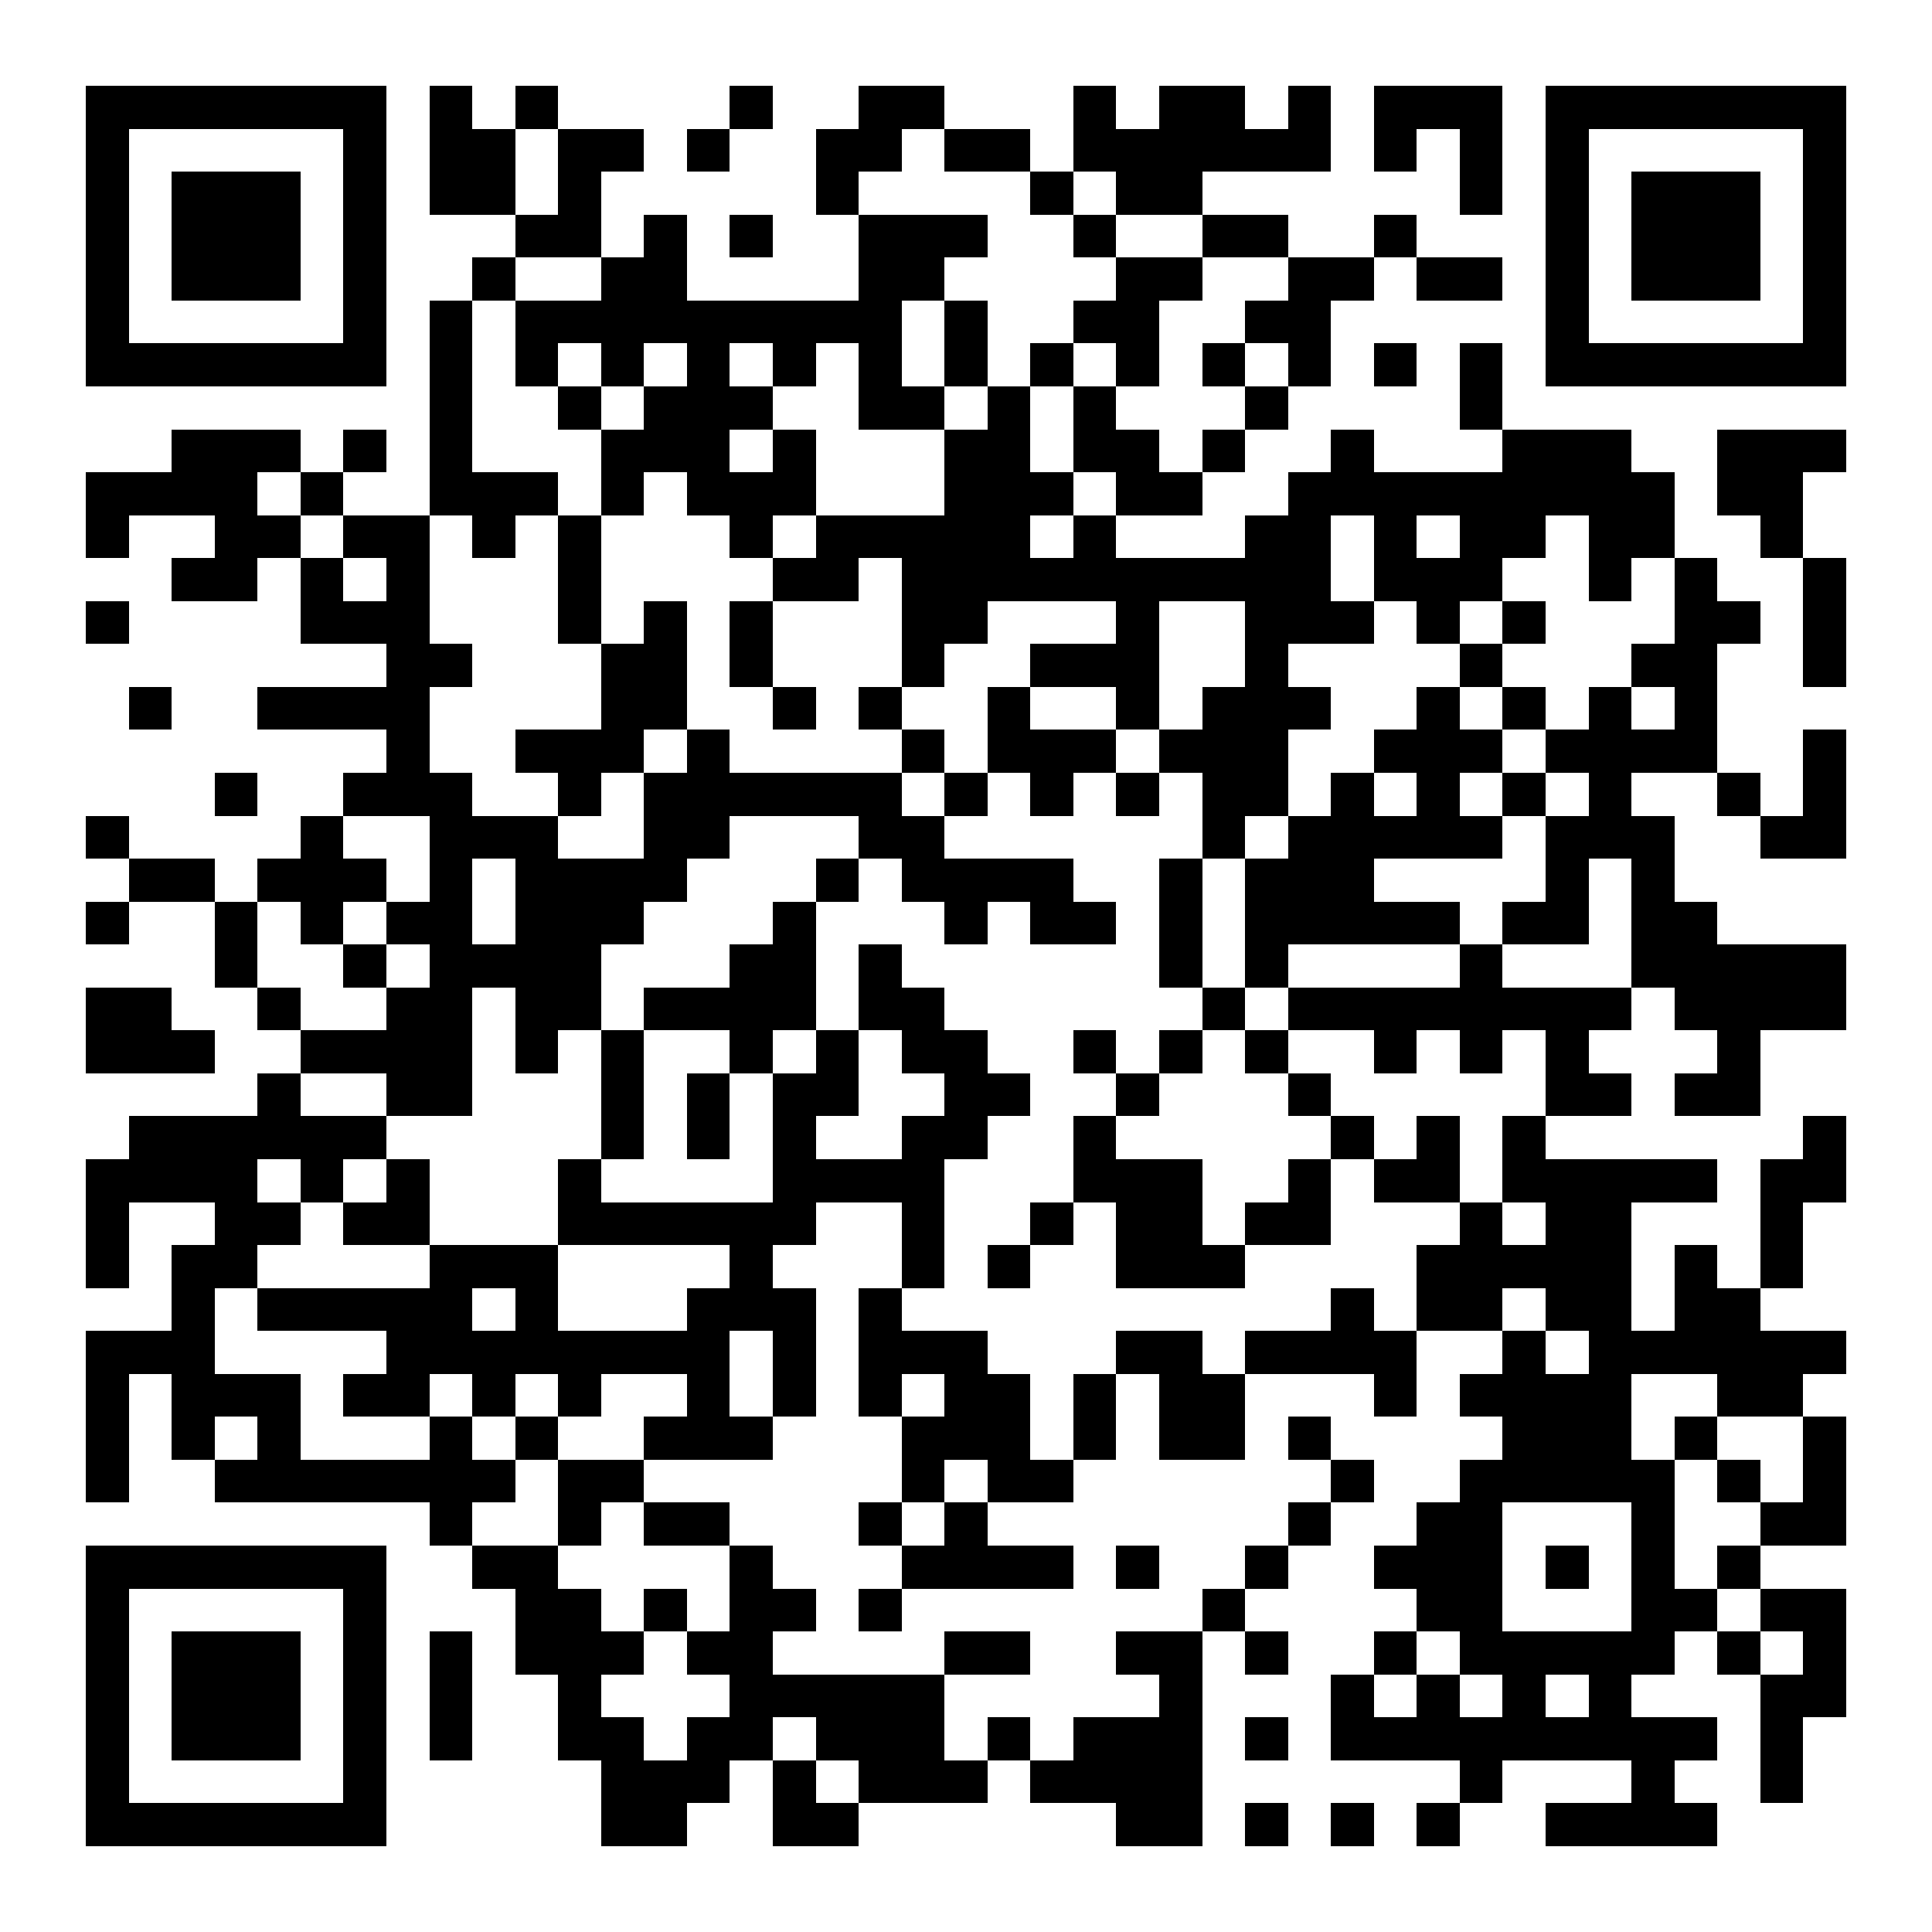
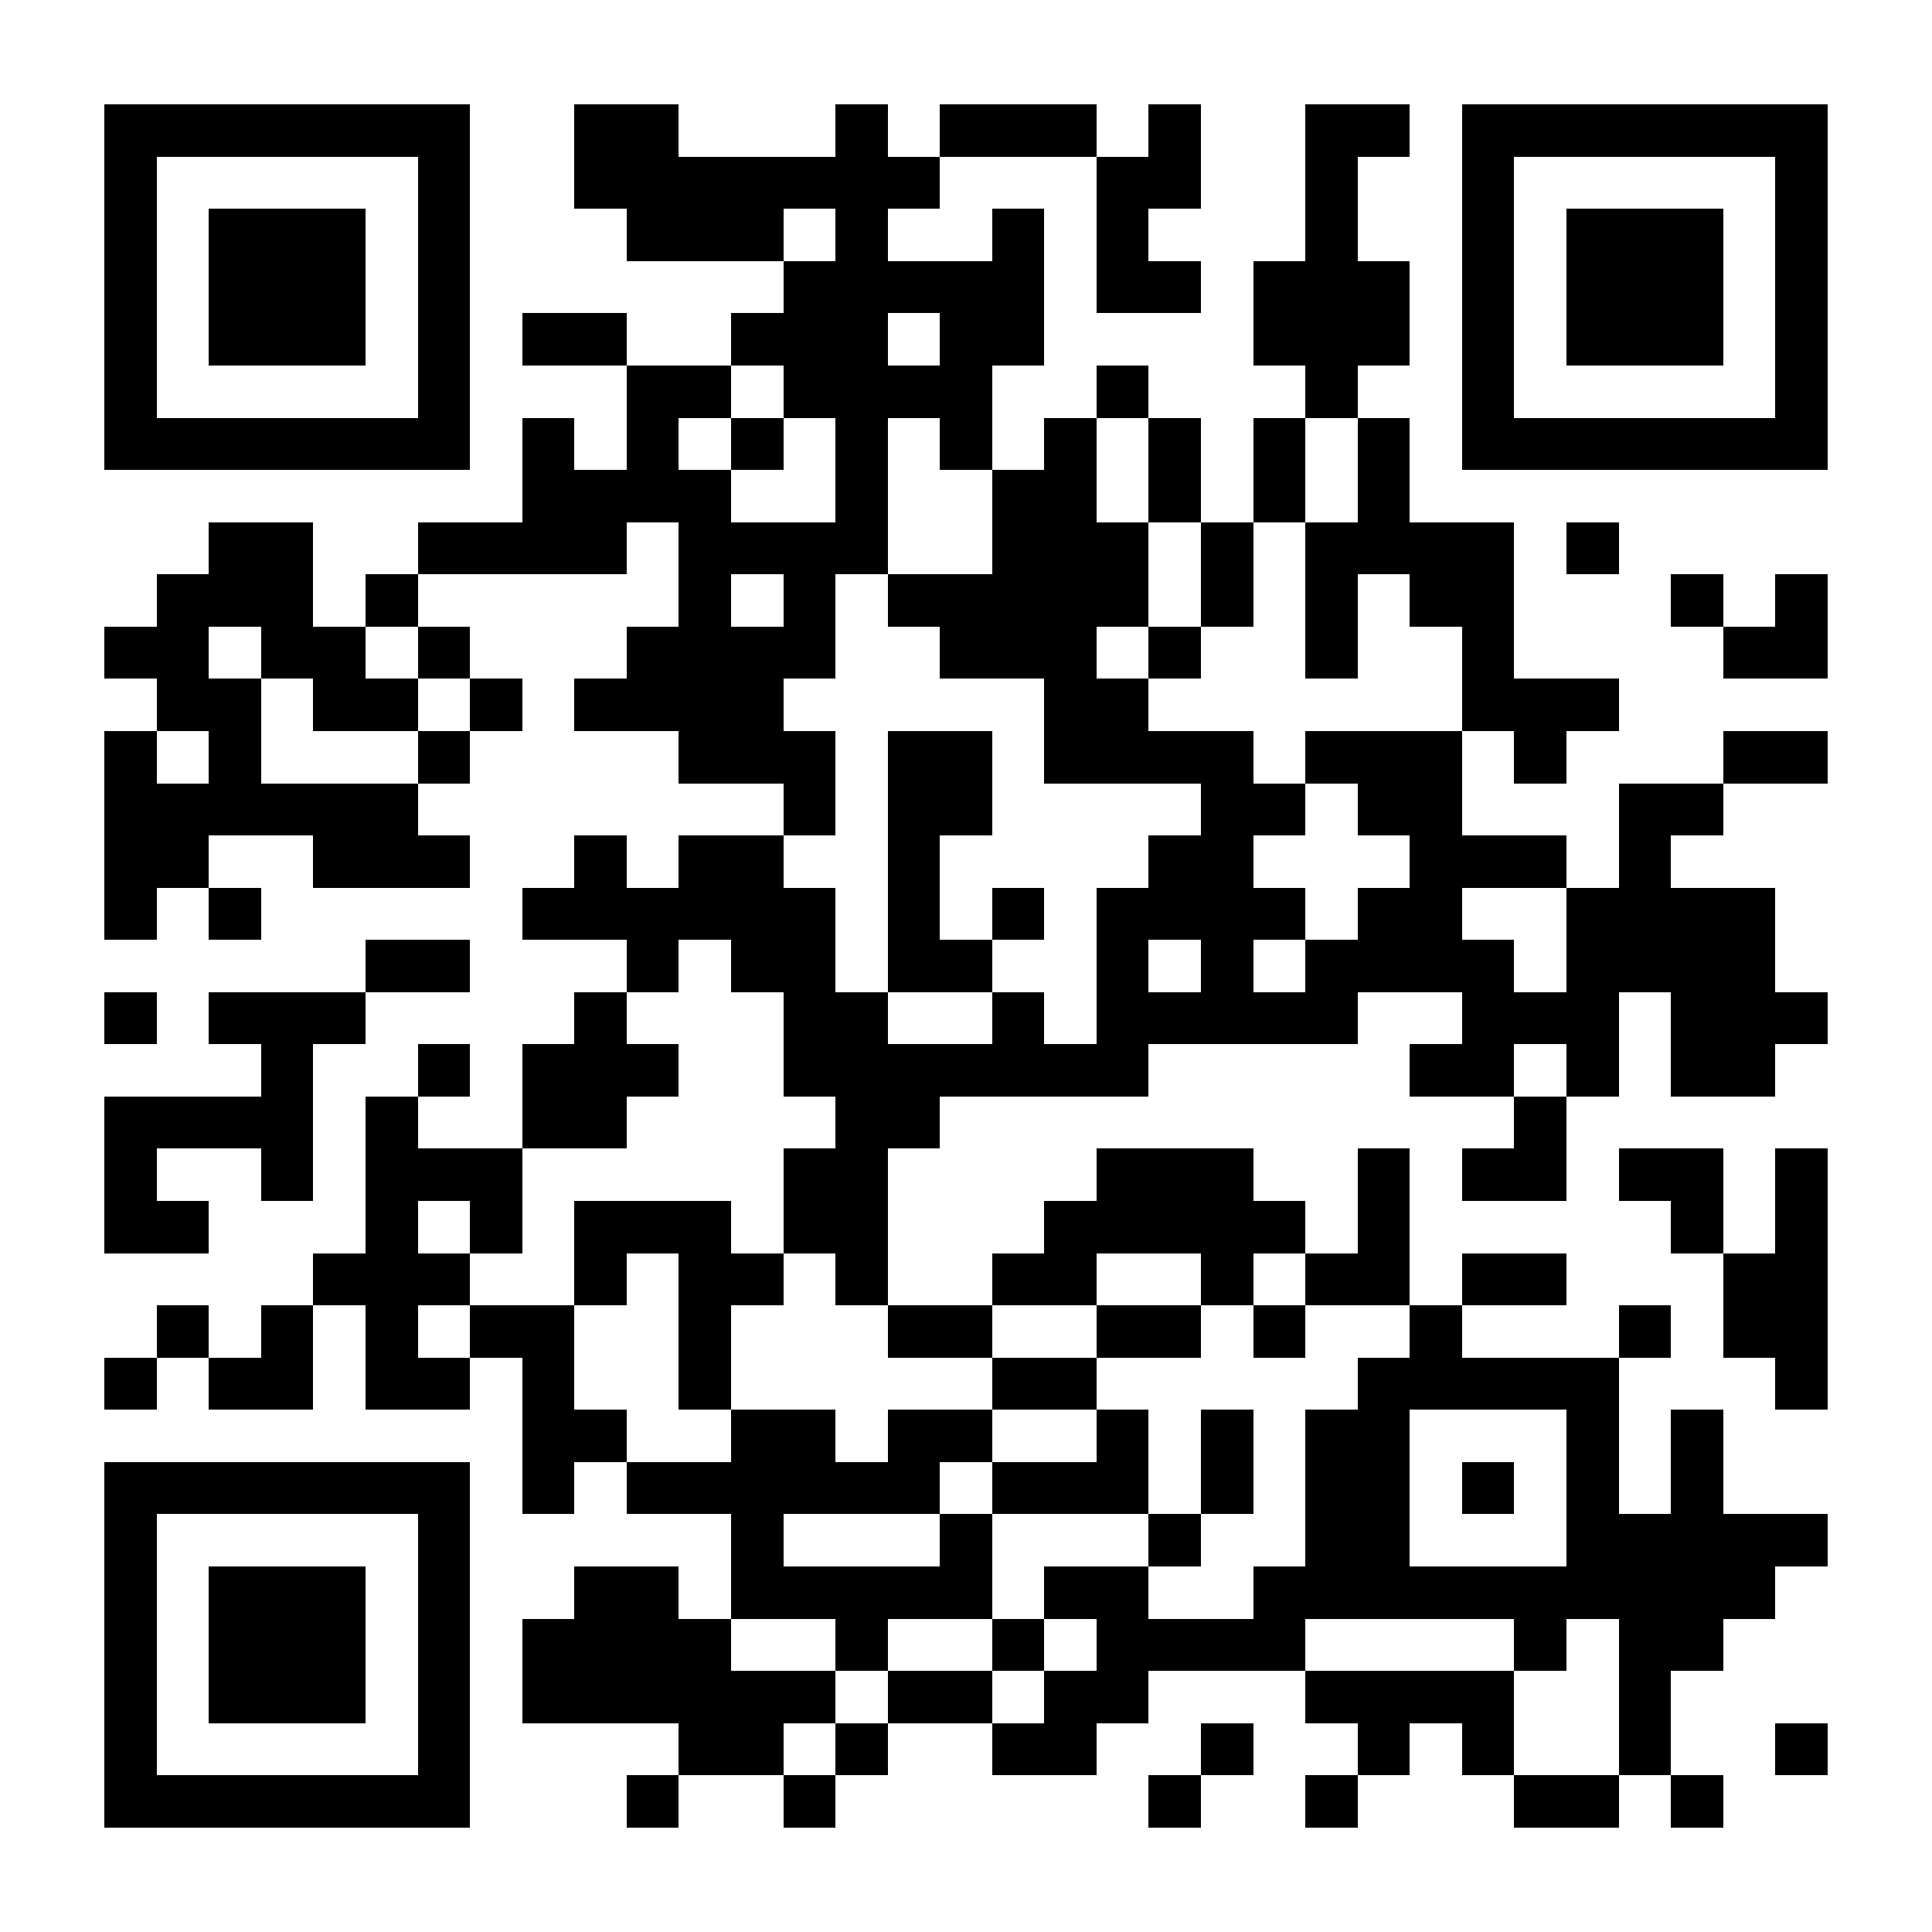
- <svg xmlns="http://www.w3.org/2000/svg" viewBox="0 0 45 45" shape-rendering="crispEdges">
-   <path fill="#ffffff" d="M0 0h45v45H0z" />
-   <path stroke="#000000" d="M2 2.5h7m1 0h1m1 0h1m4 0h1m2 0h2m3 0h1m1 0h2m1 0h1m1 0h3m1 0h7M2 3.5h1m5 0h1m1 0h2m1 0h2m1 0h1m2 0h2m1 0h2m1 0h6m1 0h1m1 0h1m1 0h1m5 0h1M2 4.5h1m1 0h3m1 0h1m1 0h2m1 0h1m5 0h1m4 0h1m1 0h2m6 0h1m1 0h1m1 0h3m1 0h1M2 5.5h1m1 0h3m1 0h1m3 0h2m1 0h1m1 0h1m2 0h3m2 0h1m2 0h2m2 0h1m3 0h1m1 0h3m1 0h1M2 6.5h1m1 0h3m1 0h1m2 0h1m2 0h2m4 0h2m4 0h2m2 0h2m1 0h2m1 0h1m1 0h3m1 0h1M2 7.5h1m5 0h1m1 0h1m1 0h9m1 0h1m2 0h2m2 0h2m5 0h1m5 0h1M2 8.5h7m1 0h1m1 0h1m1 0h1m1 0h1m1 0h1m1 0h1m1 0h1m1 0h1m1 0h1m1 0h1m1 0h1m1 0h1m1 0h1m1 0h7M10 9.5h1m2 0h1m1 0h3m2 0h2m1 0h1m1 0h1m3 0h1m4 0h1M4 10.5h3m1 0h1m1 0h1m3 0h3m1 0h1m3 0h2m1 0h2m1 0h1m2 0h1m3 0h3m2 0h3M2 11.5h4m1 0h1m2 0h3m1 0h1m1 0h3m3 0h3m1 0h2m2 0h9m1 0h2M2 12.5h1m2 0h2m1 0h2m1 0h1m1 0h1m3 0h1m1 0h5m1 0h1m3 0h2m1 0h1m1 0h2m1 0h2m2 0h1M4 13.5h2m1 0h1m1 0h1m3 0h1m4 0h2m1 0h10m1 0h3m2 0h1m1 0h1m2 0h1M2 14.5h1m4 0h3m3 0h1m1 0h1m1 0h1m3 0h2m3 0h1m2 0h3m1 0h1m1 0h1m3 0h2m1 0h1M9 15.5h2m3 0h2m1 0h1m3 0h1m2 0h3m2 0h1m4 0h1m3 0h2m2 0h1M3 16.5h1m2 0h4m4 0h2m2 0h1m1 0h1m2 0h1m2 0h1m1 0h3m2 0h1m1 0h1m1 0h1m1 0h1M9 17.5h1m2 0h3m1 0h1m4 0h1m1 0h3m1 0h3m2 0h3m1 0h4m2 0h1M5 18.5h1m2 0h3m2 0h1m1 0h6m1 0h1m1 0h1m1 0h1m1 0h2m1 0h1m1 0h1m1 0h1m1 0h1m2 0h1m1 0h1M2 19.5h1m4 0h1m2 0h3m2 0h2m3 0h2m6 0h1m1 0h5m1 0h3m2 0h2M3 20.5h2m1 0h3m1 0h1m1 0h4m3 0h1m1 0h4m2 0h1m1 0h3m4 0h1m1 0h1M2 21.5h1m2 0h1m1 0h1m1 0h2m1 0h3m3 0h1m3 0h1m1 0h2m1 0h1m1 0h5m1 0h2m1 0h2M5 22.5h1m2 0h1m1 0h4m3 0h2m1 0h1m6 0h1m1 0h1m4 0h1m3 0h5M2 23.5h2m2 0h1m2 0h2m1 0h2m1 0h4m1 0h2m6 0h1m1 0h8m1 0h4M2 24.5h3m2 0h4m1 0h1m1 0h1m2 0h1m1 0h1m1 0h2m2 0h1m1 0h1m1 0h1m2 0h1m1 0h1m1 0h1m3 0h1M6 25.5h1m2 0h2m3 0h1m1 0h1m1 0h2m2 0h2m2 0h1m3 0h1m5 0h2m1 0h2M3 26.5h6m5 0h1m1 0h1m1 0h1m2 0h2m2 0h1m5 0h1m1 0h1m1 0h1m6 0h1M2 27.5h4m1 0h1m1 0h1m3 0h1m4 0h4m3 0h3m2 0h1m1 0h2m1 0h5m1 0h2M2 28.5h1m2 0h2m1 0h2m3 0h6m2 0h1m2 0h1m1 0h2m1 0h2m3 0h1m1 0h2m3 0h1M2 29.5h1m1 0h2m4 0h3m4 0h1m3 0h1m1 0h1m2 0h3m4 0h5m1 0h1m1 0h1M4 30.5h1m1 0h5m1 0h1m3 0h3m1 0h1m10 0h1m1 0h2m1 0h2m1 0h2M2 31.5h3m4 0h8m1 0h1m1 0h3m3 0h2m1 0h4m2 0h1m1 0h6M2 32.5h1m1 0h3m1 0h2m1 0h1m1 0h1m2 0h1m1 0h1m1 0h1m1 0h2m1 0h1m1 0h2m3 0h1m1 0h4m2 0h2M2 33.5h1m1 0h1m1 0h1m3 0h1m1 0h1m2 0h3m3 0h3m1 0h1m1 0h2m1 0h1m4 0h3m1 0h1m2 0h1M2 34.5h1m2 0h7m1 0h2m6 0h1m1 0h2m6 0h1m2 0h5m1 0h1m1 0h1M10 35.5h1m2 0h1m1 0h2m3 0h1m1 0h1m7 0h1m2 0h2m3 0h1m2 0h2M2 36.5h7m2 0h2m4 0h1m3 0h4m1 0h1m2 0h1m2 0h3m1 0h1m1 0h1m1 0h1M2 37.5h1m5 0h1m3 0h2m1 0h1m1 0h2m1 0h1m7 0h1m4 0h2m3 0h2m1 0h2M2 38.5h1m1 0h3m1 0h1m1 0h1m1 0h3m1 0h2m4 0h2m2 0h2m1 0h1m2 0h1m1 0h5m1 0h1m1 0h1M2 39.5h1m1 0h3m1 0h1m1 0h1m2 0h1m3 0h5m5 0h1m3 0h1m1 0h1m1 0h1m1 0h1m3 0h2M2 40.5h1m1 0h3m1 0h1m1 0h1m2 0h2m1 0h2m1 0h3m1 0h1m1 0h3m1 0h1m1 0h9m1 0h1M2 41.5h1m5 0h1m5 0h3m1 0h1m1 0h3m1 0h4m6 0h1m3 0h1m2 0h1M2 42.5h7m5 0h2m2 0h2m6 0h2m1 0h1m1 0h1m1 0h1m2 0h4" />
+ <svg xmlns="http://www.w3.org/2000/svg" viewBox="0 0 37 37" shape-rendering="crispEdges">
+   <path fill="#ffffff" d="M0 0h37v37H0z" />
+   <path stroke="#000000" d="M2 2.5h7m2 0h2m3 0h1m1 0h3m1 0h1m2 0h2m1 0h7M2 3.5h1m5 0h1m2 0h7m3 0h2m2 0h1m2 0h1m5 0h1M2 4.5h1m1 0h3m1 0h1m3 0h3m1 0h1m2 0h1m1 0h1m3 0h1m2 0h1m1 0h3m1 0h1M2 5.5h1m1 0h3m1 0h1m6 0h5m1 0h2m1 0h3m1 0h1m1 0h3m1 0h1M2 6.5h1m1 0h3m1 0h1m1 0h2m2 0h3m1 0h2m4 0h3m1 0h1m1 0h3m1 0h1M2 7.5h1m5 0h1m3 0h2m1 0h4m2 0h1m3 0h1m2 0h1m5 0h1M2 8.5h7m1 0h1m1 0h1m1 0h1m1 0h1m1 0h1m1 0h1m1 0h1m1 0h1m1 0h1m1 0h7M10 9.5h4m2 0h1m2 0h2m1 0h1m1 0h1m1 0h1M4 10.5h2m2 0h4m1 0h4m2 0h3m1 0h1m1 0h4m1 0h1M3 11.5h3m1 0h1m5 0h1m1 0h1m1 0h5m1 0h1m1 0h1m1 0h2m3 0h1m1 0h1M2 12.5h2m1 0h2m1 0h1m3 0h4m2 0h3m1 0h1m2 0h1m2 0h1m4 0h2M3 13.5h2m1 0h2m1 0h1m1 0h4m5 0h2m6 0h3M2 14.5h1m1 0h1m3 0h1m4 0h3m1 0h2m1 0h4m1 0h3m1 0h1m3 0h2M2 15.5h6m7 0h1m1 0h2m4 0h2m1 0h2m3 0h2M2 16.5h2m2 0h3m2 0h1m1 0h2m2 0h1m4 0h2m3 0h3m1 0h1M2 17.5h1m1 0h1m5 0h6m1 0h1m1 0h1m1 0h4m1 0h2m2 0h4M7 18.5h2m3 0h1m1 0h2m1 0h2m2 0h1m1 0h1m1 0h4m1 0h4M2 19.5h1m1 0h3m4 0h1m3 0h2m2 0h1m1 0h5m2 0h3m1 0h3M5 20.5h1m2 0h1m1 0h3m2 0h7m5 0h2m1 0h1m1 0h2M2 21.5h4m1 0h1m2 0h2m4 0h2m11 0h1M2 22.5h1m2 0h1m1 0h3m5 0h2m4 0h3m2 0h1m1 0h2m1 0h2m1 0h1M2 23.5h2m3 0h1m1 0h1m1 0h3m1 0h2m3 0h5m1 0h1m5 0h1m1 0h1M6 24.5h3m2 0h1m1 0h2m1 0h1m2 0h2m2 0h1m1 0h2m1 0h2m3 0h2M3 25.5h1m1 0h1m1 0h1m1 0h2m2 0h1m3 0h2m2 0h2m1 0h1m2 0h1m3 0h1m1 0h2M2 26.5h1m1 0h2m1 0h2m1 0h1m2 0h1m5 0h2m5 0h5m3 0h1M10 27.5h2m2 0h2m1 0h2m2 0h1m1 0h1m1 0h2m3 0h1m1 0h1M2 28.5h7m1 0h1m1 0h6m1 0h3m1 0h1m1 0h2m1 0h1m1 0h1m1 0h1M2 29.5h1m5 0h1m5 0h1m3 0h1m3 0h1m2 0h2m3 0h5M2 30.5h1m1 0h3m1 0h1m2 0h2m1 0h5m1 0h2m2 0h10M2 31.5h1m1 0h3m1 0h1m1 0h4m2 0h1m2 0h1m1 0h4m4 0h1m1 0h2M2 32.5h1m1 0h3m1 0h1m1 0h6m1 0h2m1 0h2m3 0h4m2 0h1M2 33.5h1m5 0h1m4 0h2m1 0h1m2 0h2m2 0h1m2 0h1m1 0h1m2 0h1m2 0h1M2 34.5h7m3 0h1m2 0h1m6 0h1m2 0h1m3 0h2m1 0h1" />
</svg>
